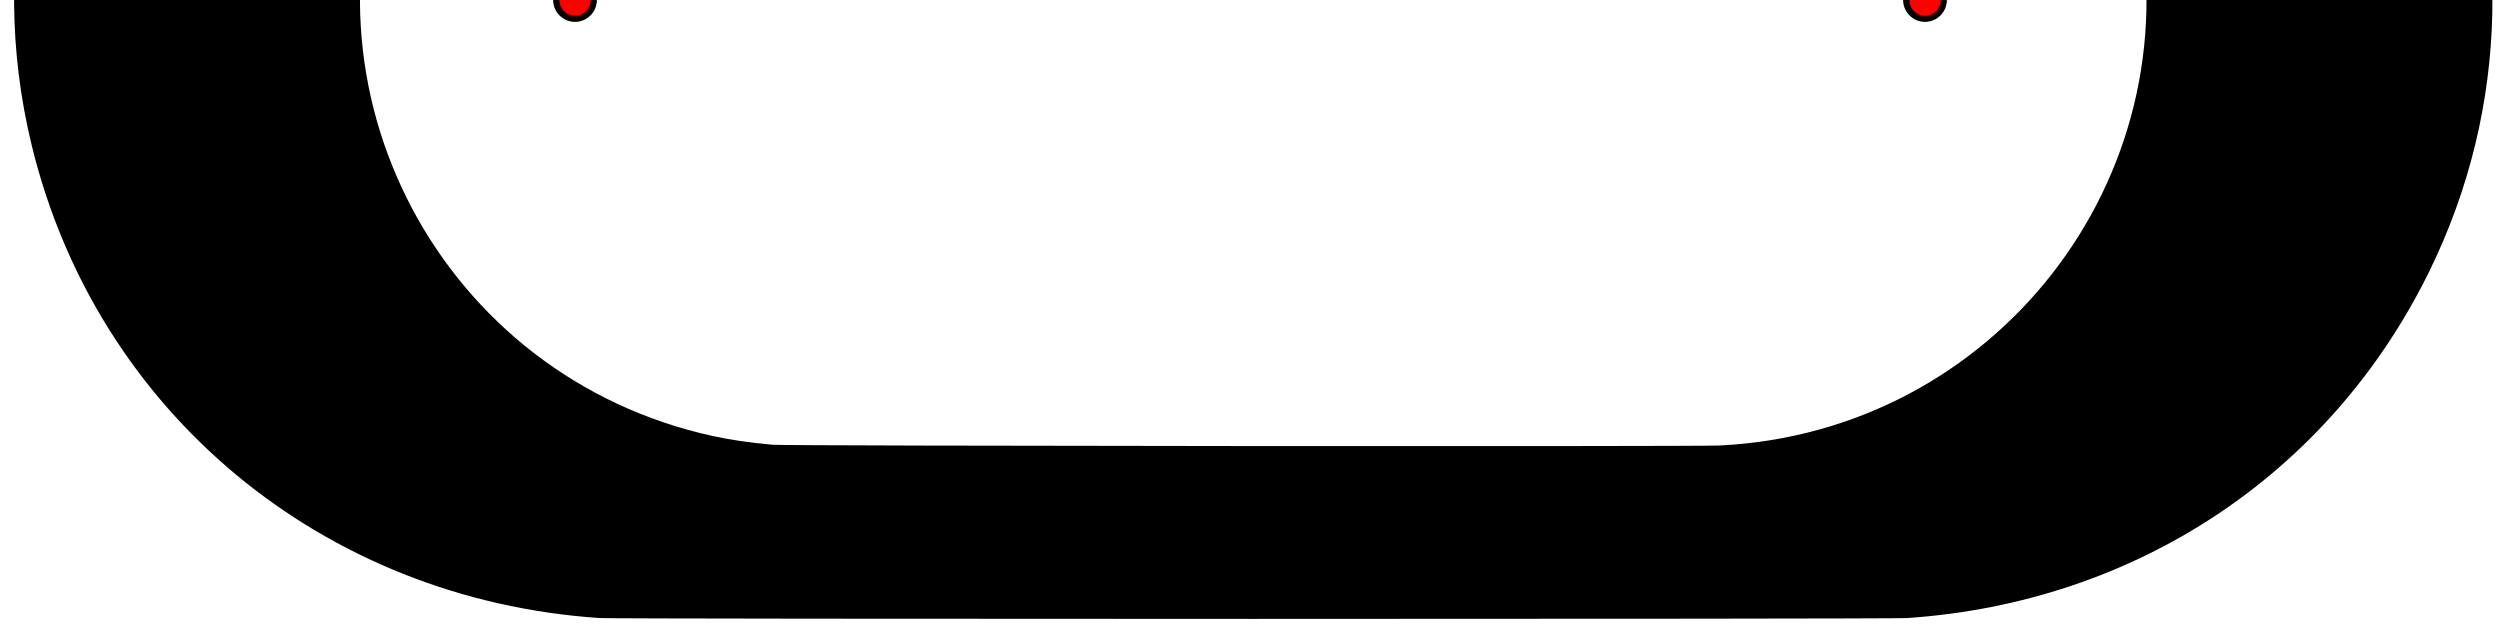
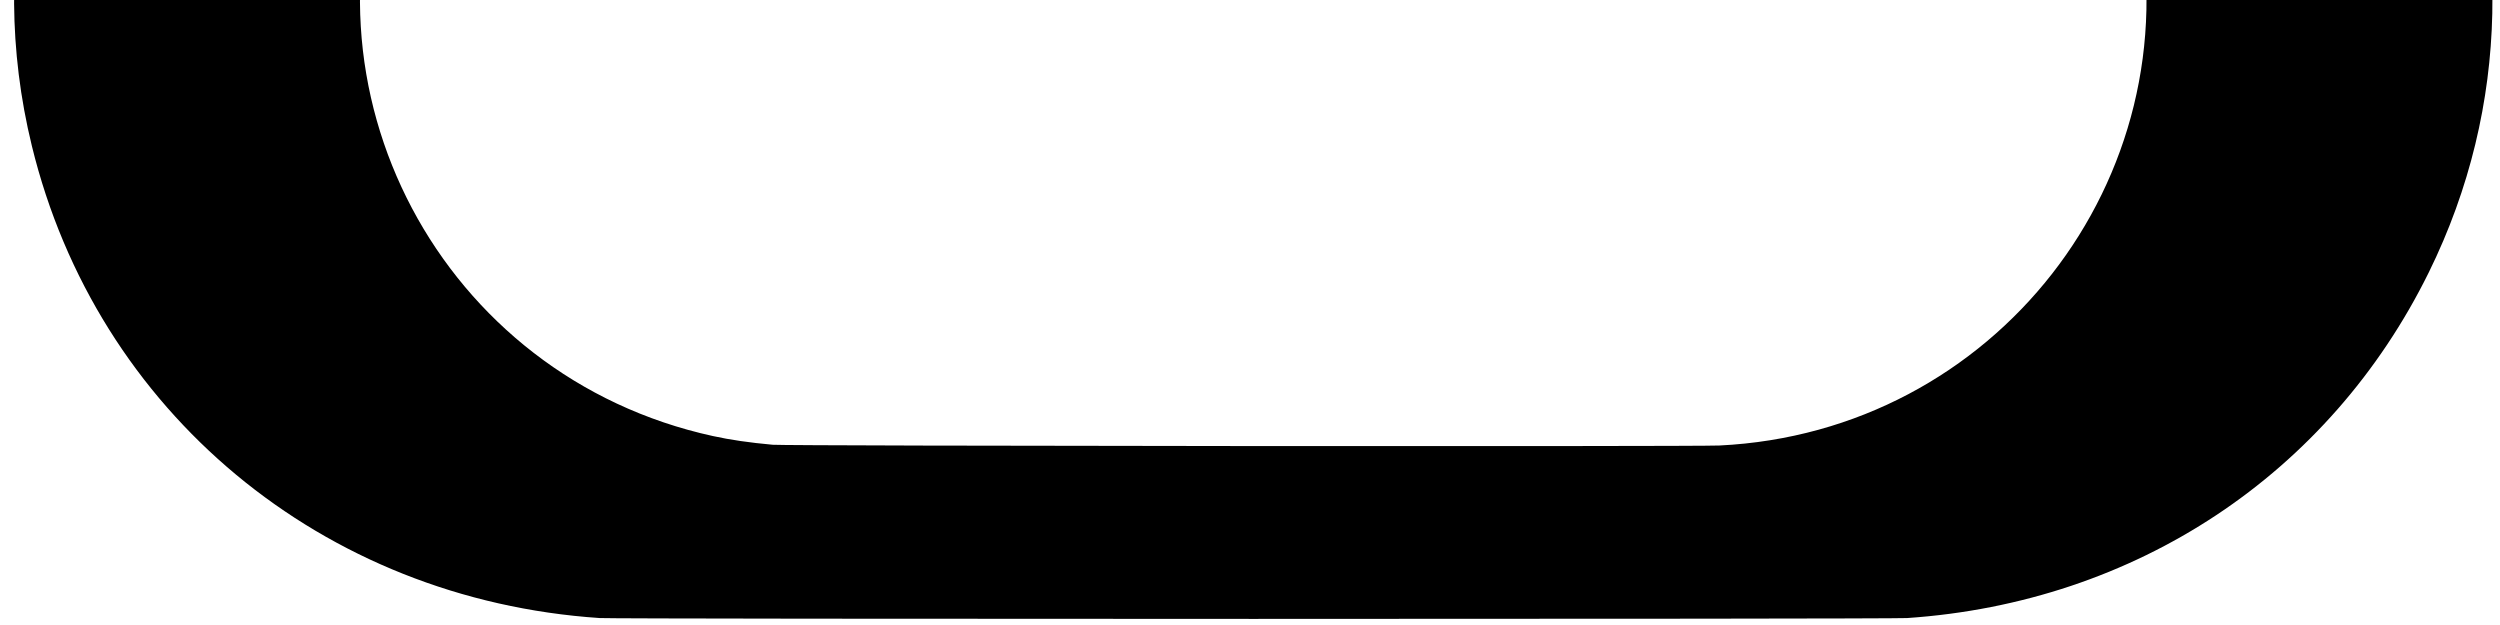
<svg xmlns="http://www.w3.org/2000/svg" id="svg-bottom" version="1.1" width="400" height="100" viewBox="0, 100, 400, 100">
  <defs>
    <clipPath id="clip-bottom">
      <rect x="0" y="100" width="400" height="100" />
    </clipPath>
  </defs>
  <g id="svgg" clip-path="url(#clip-bottom)">
    <path id="path0" d="M98.823 0.817 C 35.925 2.314,-9.838 62.142,5.098 123.349 C 15.479 165.894,51.580 195.910,95.951 198.888 C 98.647 199.069,302.469 199.071,305.132 198.890 C 341.701 196.405,372.685 175.879,388.599 143.597 C 415.028 89.985,387.989 25.105,331.242 5.971 C 322.875 3.150,315.671 1.744,305.367 0.923 C 304.173 0.828,102.711 0.724,98.823 0.817 M275.282 28.532 C 308.246 30.270,335.492 53.596,341.988 85.640 C 350.719 128.709,319.127 169.155,275.094 171.281 C 271.082 171.475,125.816 171.360,123.635 171.161 C 119.864 170.817,116.878 170.383,114.068 169.769 C 70.573 160.262,46.232 114.304,62.852 73.070 C 73.369 46.978,98.663 29.320,126.695 28.500 C 129.456 28.420,273.734 28.451,275.282 28.532 " stroke="none" fill="#000000" fill-rule="evenodd" />
  </g>
-   <g id="pins-bottom" style="display:inline; pointer-events:none">
+   <g id="pins-bottom" style="display:none">
    <circle id="pinL" cx="23%" cy="100%" r="3" fill="red" stroke="black" />
    <circle id="pinR" cx="77%" cy="100%" r="3" fill="red" stroke="black" />
  </g>
</svg>
